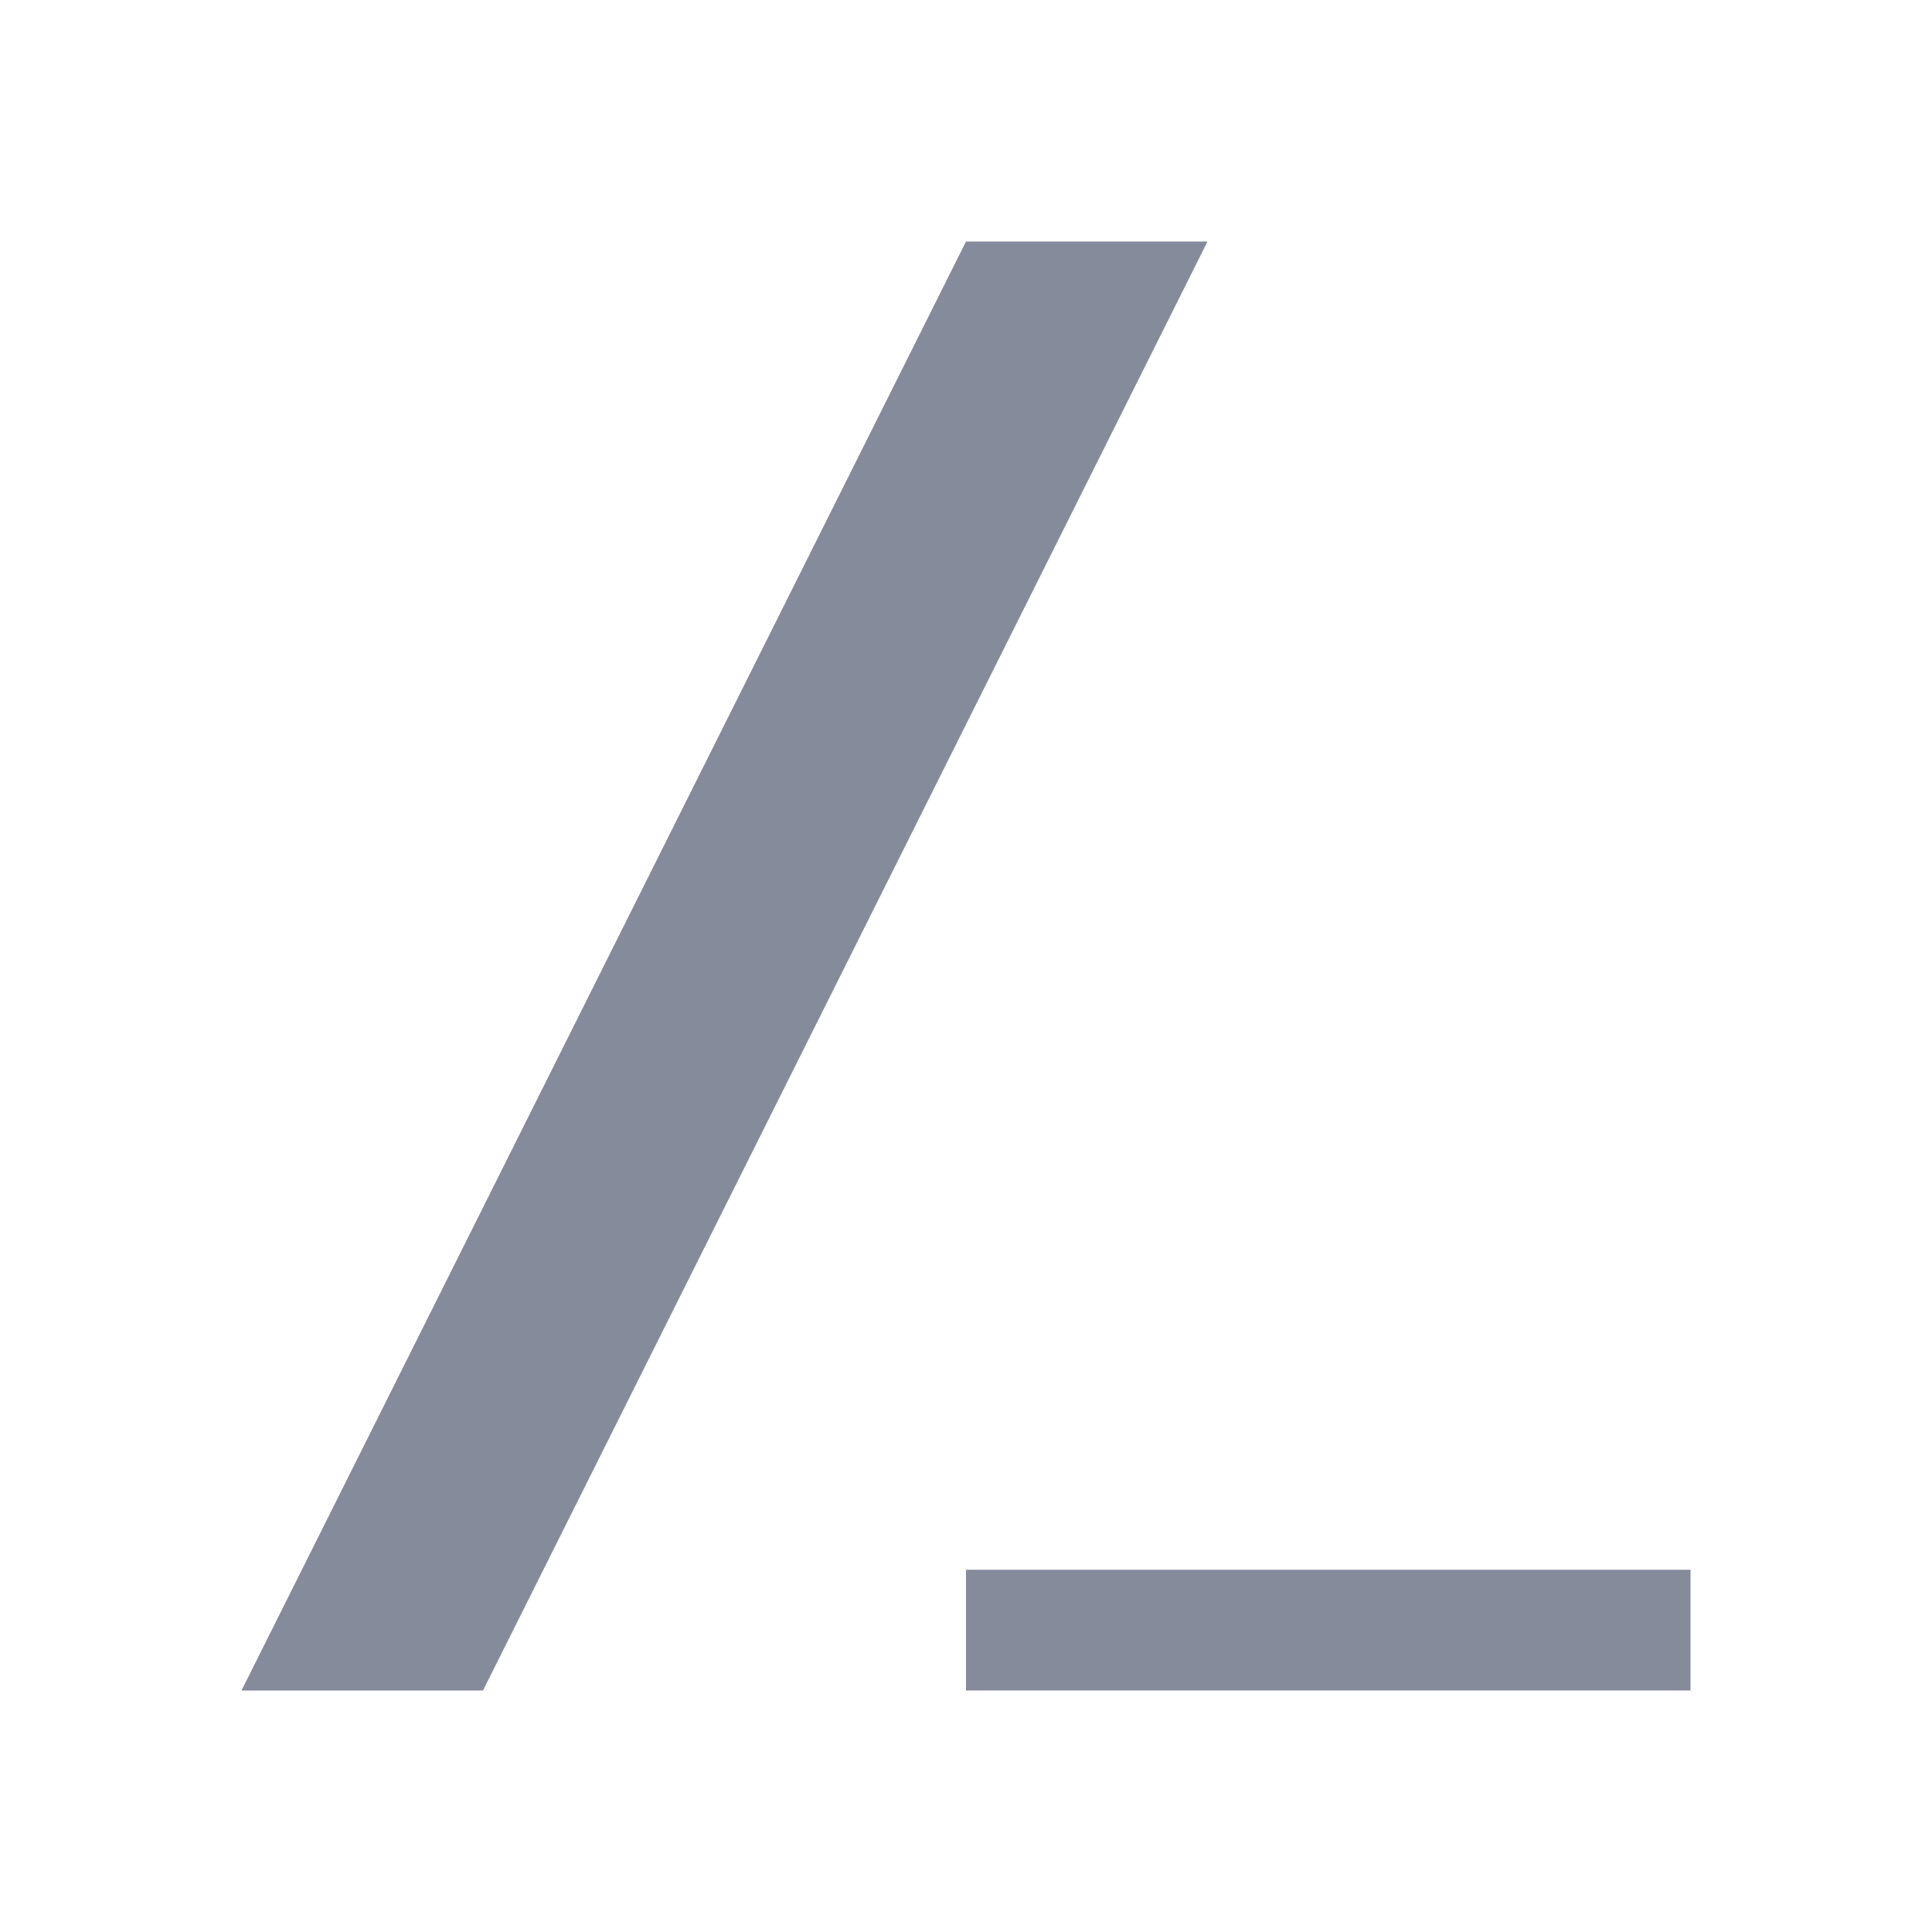
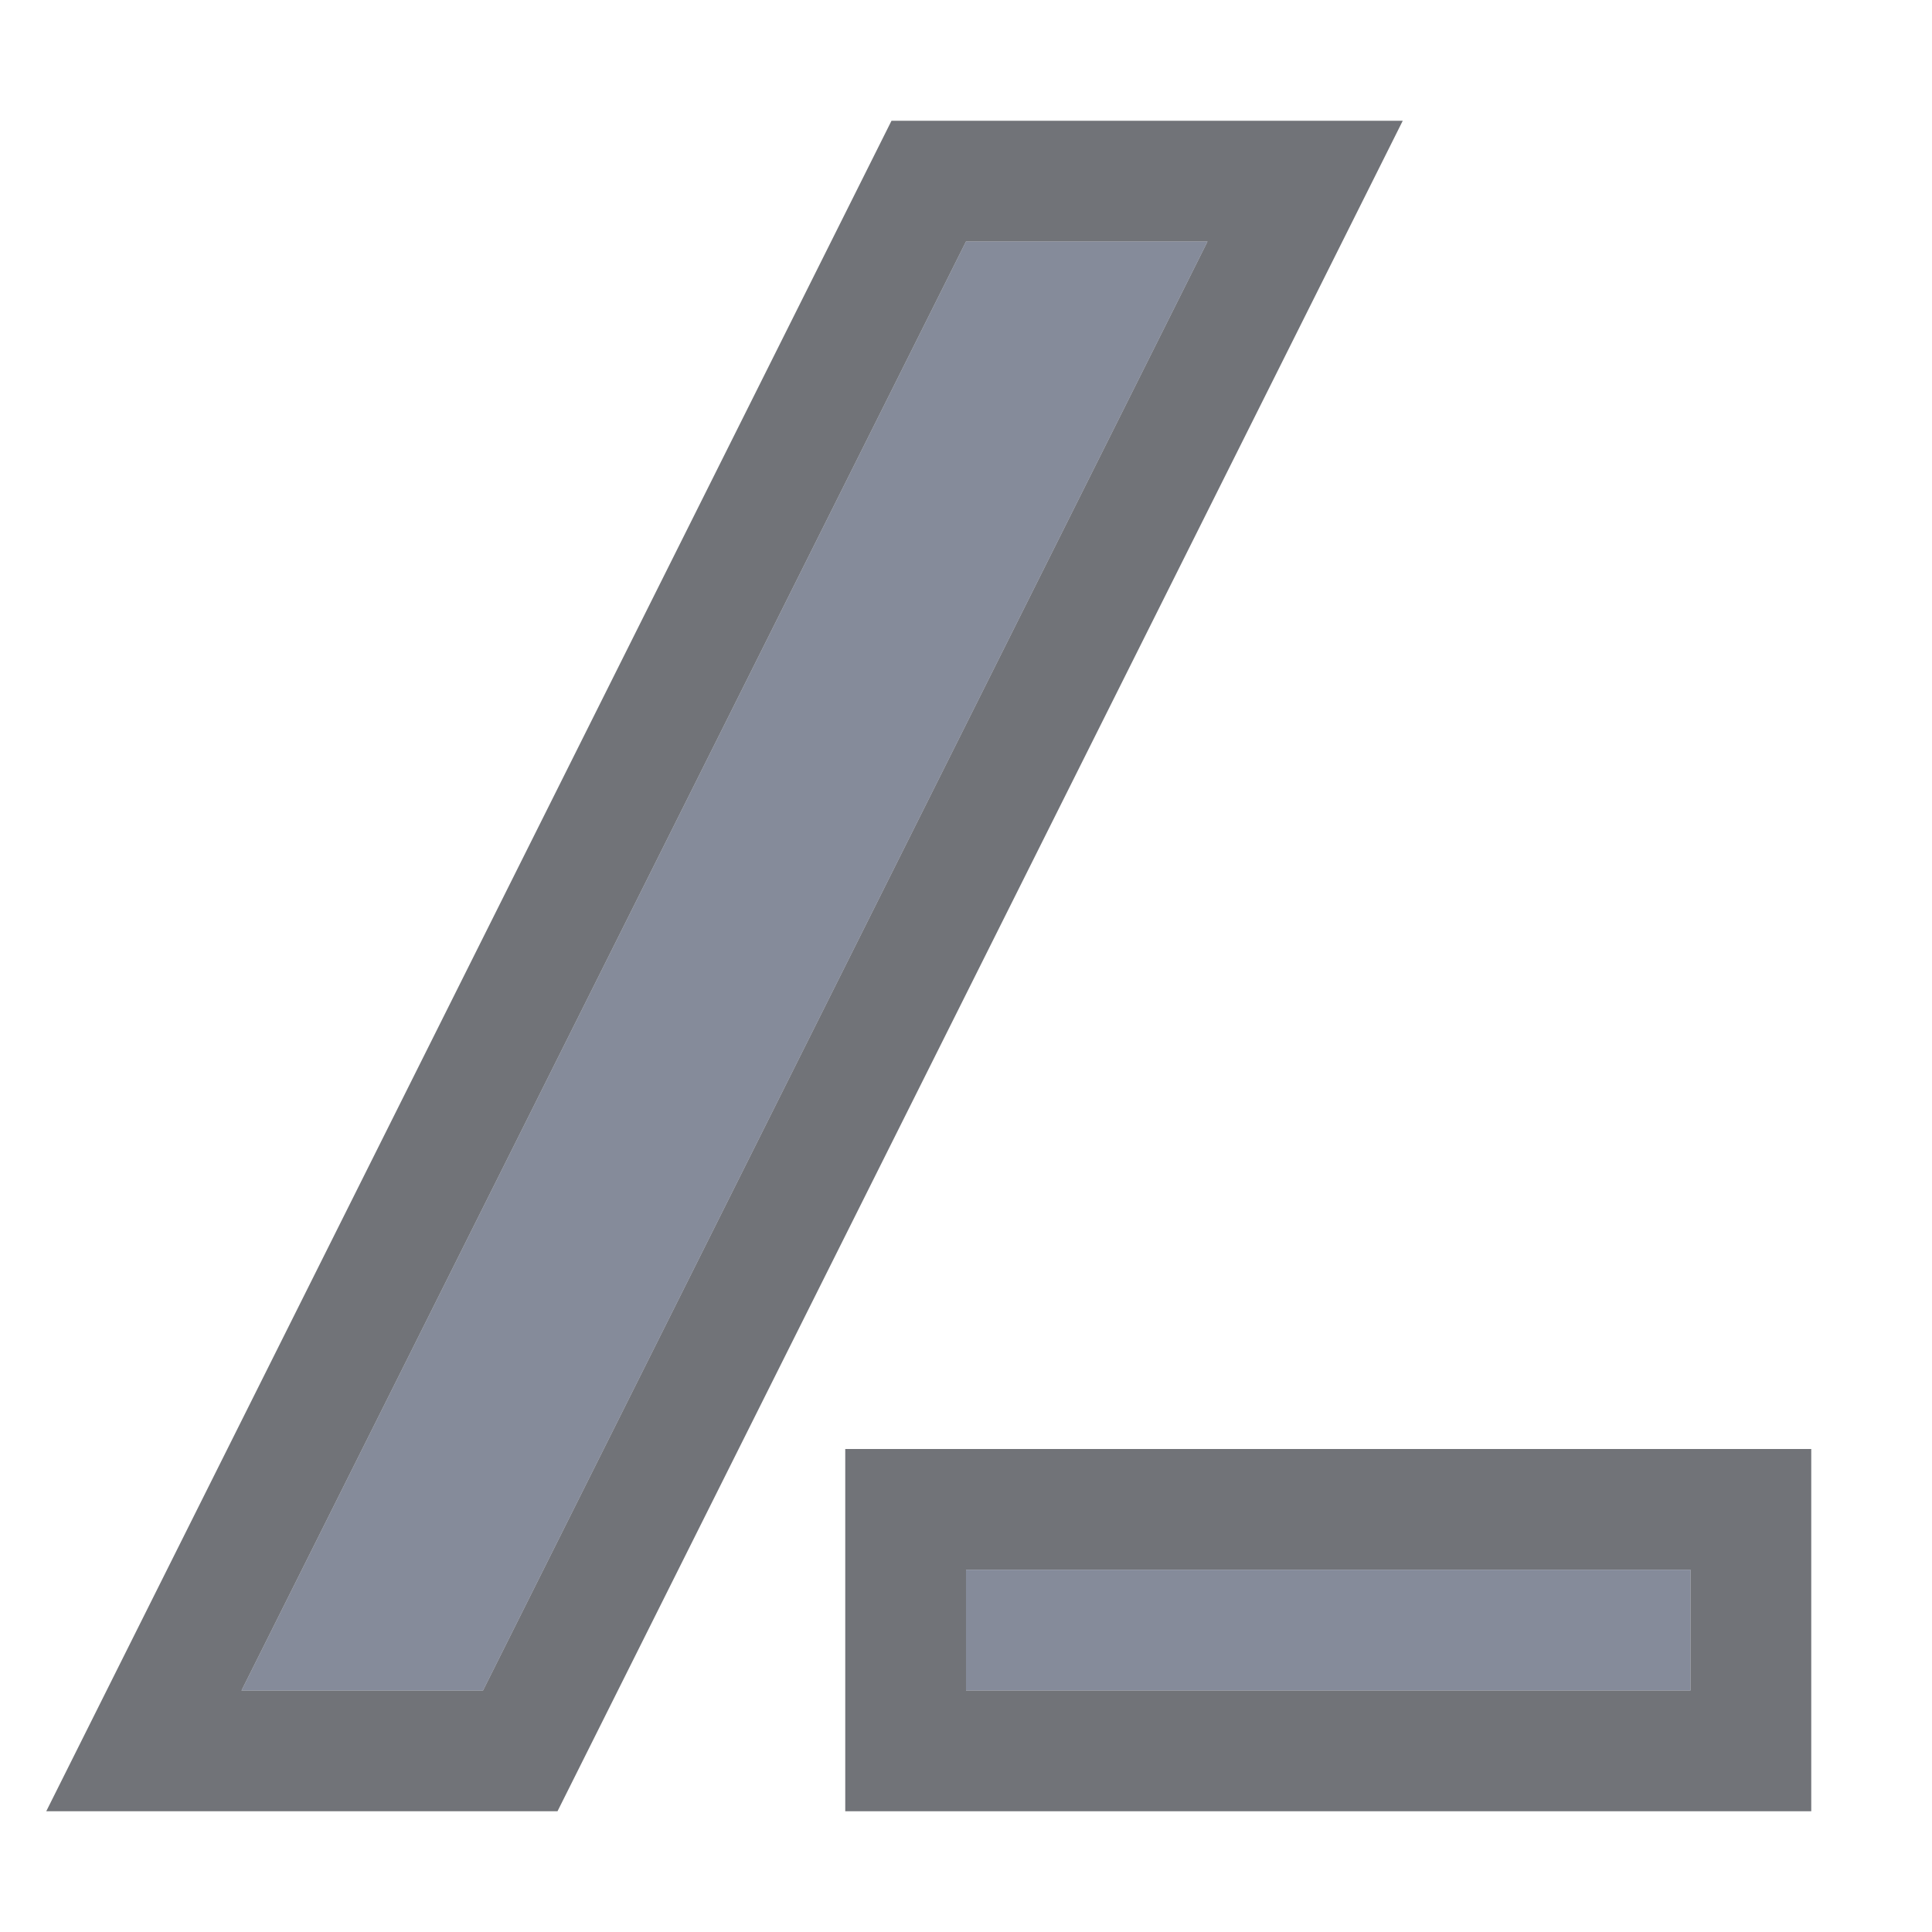
<svg xmlns="http://www.w3.org/2000/svg" width="16" height="16" version="1.1">
  <style id="current-color-scheme" type="text/css">.ColorScheme-Text {
            color:#232629;
        }</style>
-   <g class="ColorScheme-Text" fill="#5c6579" fill-opacity=".749">
-     <path d="M10 2h-2L2 14h2z" />
-     <rect x="8" y="13" width="6" height="1" />
-   </g>
+   <path d="m7.383 1-7 14h4.234l7-14h-1.617-2.617zm0.617 1h2l-6 12h-2l6-12z" color="#232629" color-rendering="auto" dominant-baseline="auto" fill="#25282f" image-rendering="auto" opacity=".65" shape-rendering="auto" solid-color="#000000" style="font-feature-settings:normal;font-variant-alternates:normal;font-variant-caps:normal;font-variant-ligatures:normal;font-variant-numeric:normal;font-variant-position:normal;isolation:auto;mix-blend-mode:normal;shape-padding:0;text-decoration-color:#000000;text-decoration-line:none;text-decoration-style:solid;text-indent:0;text-orientation:mixed;text-transform:none;white-space:normal" />
+   <path d="m7 12v1 2h8v-3h-8zm1 1h6v1h-6v-1z" color="#232629" color-rendering="auto" dominant-baseline="auto" fill="#25282f" image-rendering="auto" opacity=".65" shape-rendering="auto" solid-color="#000000" style="font-feature-settings:normal;font-variant-alternates:normal;font-variant-caps:normal;font-variant-ligatures:normal;font-variant-numeric:normal;font-variant-position:normal;isolation:auto;mix-blend-mode:normal;shape-padding:0;text-decoration-color:#000000;text-decoration-line:none;text-decoration-style:solid;text-indent:0;text-orientation:mixed;text-transform:none;white-space:normal" />
+   <path d="m10 2h-2l-6 12h2z" color="#232629" fill="#5c6579" fill-opacity=".749" />
+   <rect x="8" y="13" width="6" height="1" color="#232629" fill="#5c6579" fill-opacity=".749" />
</svg>
